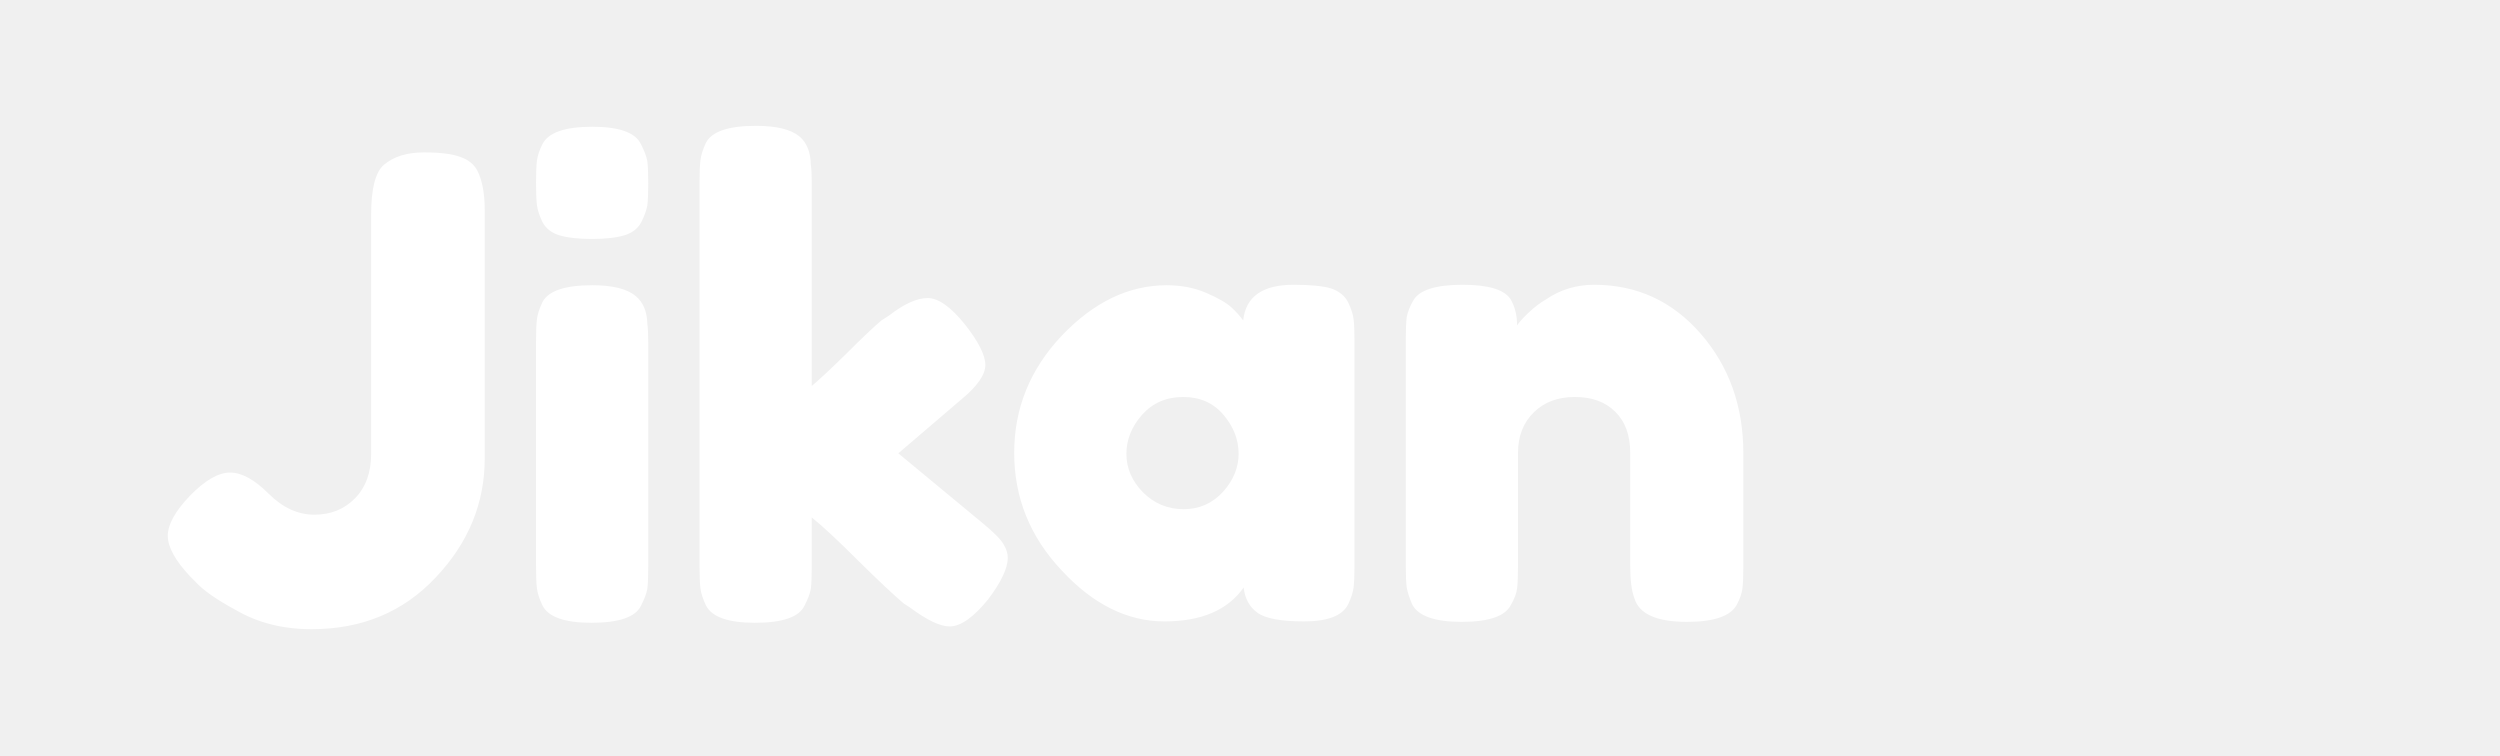
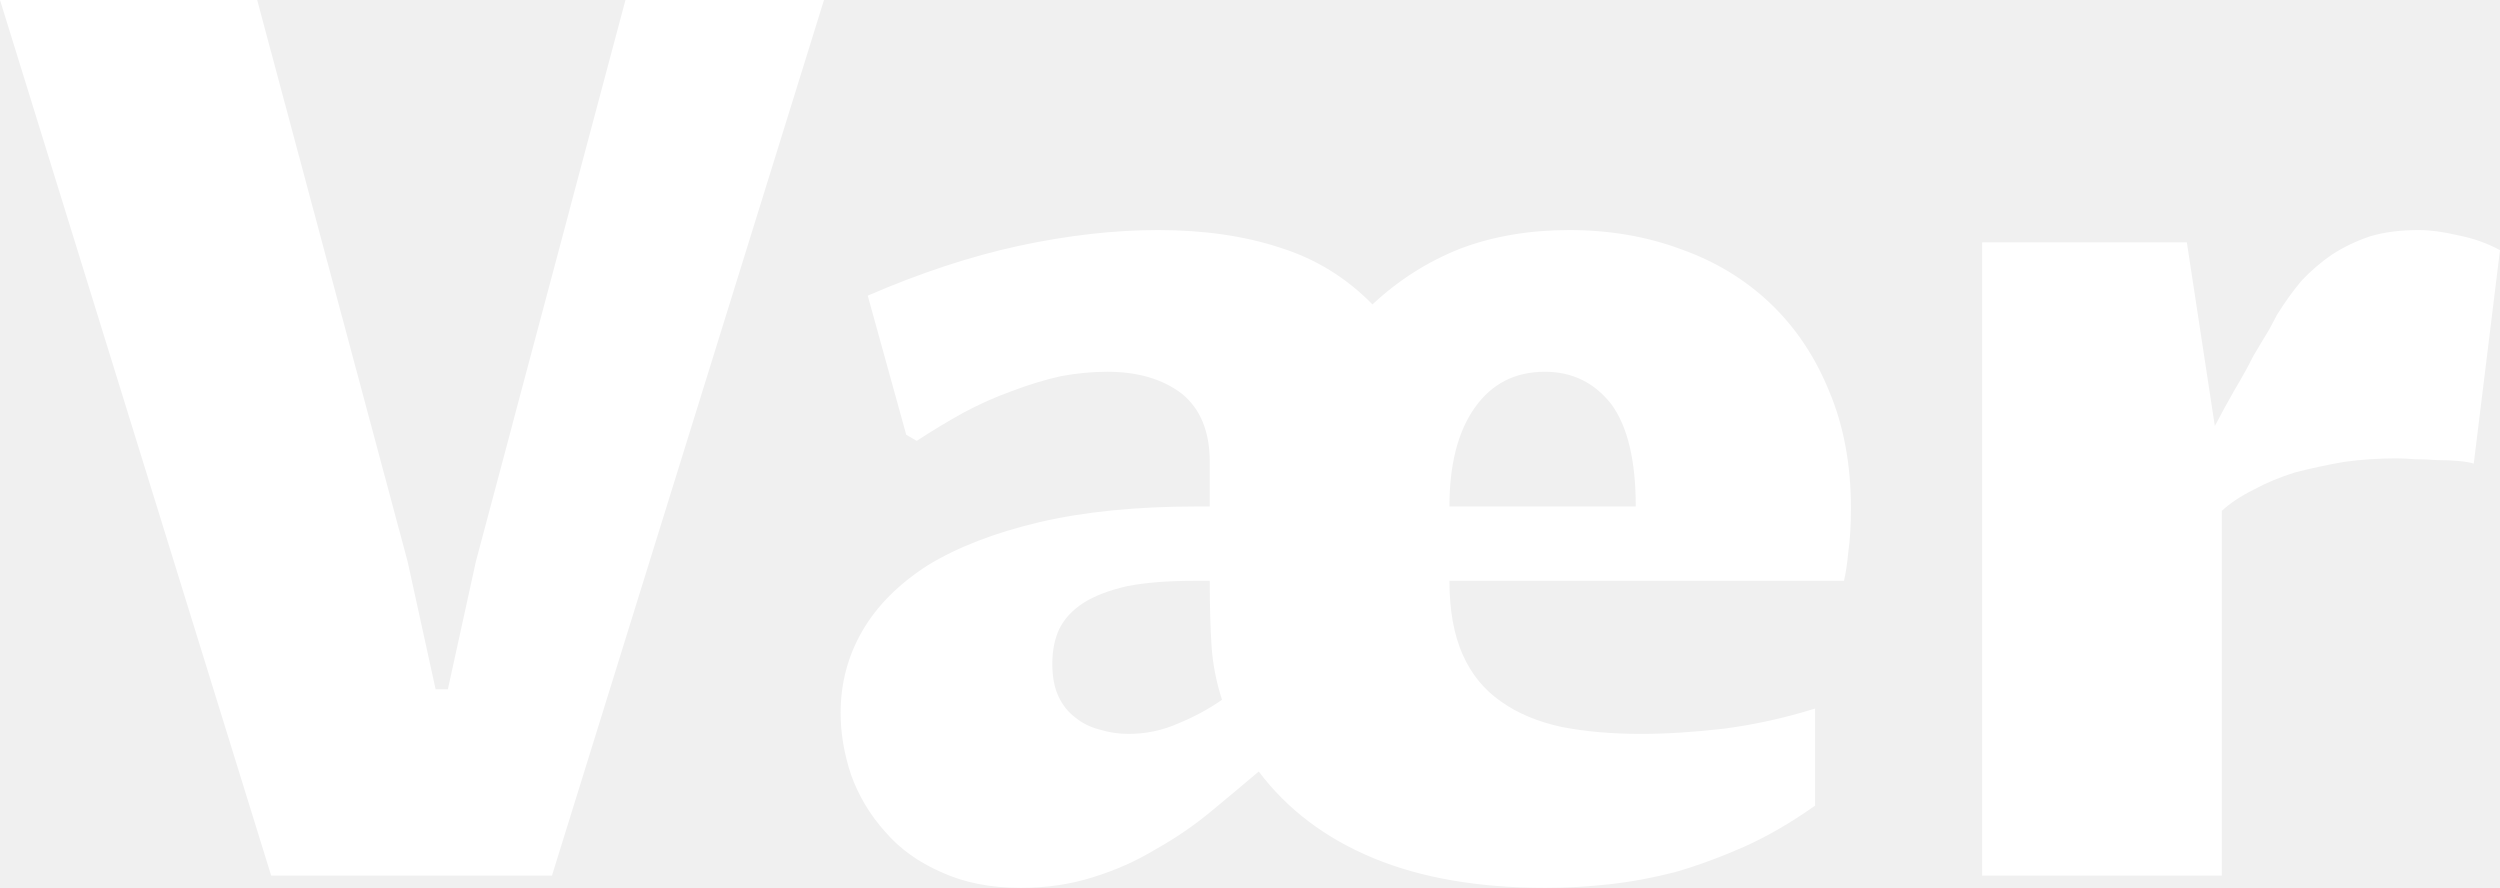
- <svg xmlns="http://www.w3.org/2000/svg" data-v-423bf9ae="" viewBox="90 0 298 90" class="iconLeft">
-   <g data-v-423bf9ae="" id="9ce284c0-39e7-49f5-b967-e8b65ed32d9f" fill="white" transform="matrix(5.459509,0,0,5.459509,108.8535,-0.2320292)">
-     <path d="M5.80 3.37L5.80 3.37L5.80 3.37Q6.34 3.37 6.60 3.47L6.60 3.47L6.60 3.47Q6.86 3.56 6.97 3.77L6.97 3.77L6.97 3.77Q7.13 4.09 7.13 4.63L7.13 4.63L7.13 10.05L7.13 10.05Q7.13 11.52 6.06 12.65L6.06 12.65L6.06 12.65Q5.00 13.78 3.35 13.78L3.35 13.78L3.35 13.78Q2.42 13.78 1.71 13.37L1.71 13.37L1.71 13.37Q1.06 13.02 0.81 12.74L0.81 12.74L0.70 12.63L0.70 12.63Q0.21 12.11 0.21 11.74L0.21 11.74L0.21 11.74Q0.21 11.37 0.70 10.86L0.70 10.86L0.70 10.86Q1.19 10.36 1.57 10.36L1.57 10.36L1.57 10.36Q1.95 10.36 2.41 10.82L2.41 10.82L2.41 10.82Q2.87 11.28 3.41 11.28L3.41 11.28L3.41 11.28Q3.95 11.28 4.30 10.92L4.30 10.92L4.30 10.92Q4.65 10.56 4.65 9.95L4.65 9.95L4.65 4.72L4.65 4.72Q4.65 3.88 4.93 3.64L4.93 3.64L4.93 3.64Q5.25 3.37 5.80 3.37ZM8.25 12.40L8.25 7.49L8.25 7.49Q8.25 7.17 8.27 7.01L8.27 7.01L8.27 7.01Q8.29 6.85 8.39 6.64L8.39 6.64L8.39 6.64Q8.58 6.27 9.48 6.27L9.48 6.27L9.48 6.27Q10.15 6.27 10.43 6.51L10.43 6.51L10.43 6.51Q10.67 6.71 10.68 7.11L10.68 7.11L10.68 7.11Q10.70 7.25 10.70 7.52L10.70 7.52L10.70 12.42L10.70 12.42Q10.70 12.74 10.68 12.90L10.68 12.90L10.68 12.90Q10.65 13.06 10.54 13.27L10.54 13.27L10.54 13.27Q10.36 13.64 9.46 13.64L9.46 13.64L9.46 13.64Q8.58 13.64 8.39 13.26L8.39 13.26L8.39 13.26Q8.29 13.05 8.27 12.89L8.27 12.89L8.27 12.89Q8.25 12.74 8.25 12.40L8.25 12.40ZM10.55 4.89L10.55 4.89L10.55 4.89Q10.44 5.10 10.18 5.18L10.18 5.18L10.18 5.18Q9.91 5.26 9.47 5.26L9.47 5.26L9.47 5.26Q9.03 5.26 8.76 5.18L8.76 5.18L8.76 5.18Q8.50 5.10 8.39 4.89L8.39 4.89L8.39 4.89Q8.29 4.68 8.27 4.52L8.27 4.52L8.27 4.52Q8.25 4.35 8.25 4.03L8.25 4.03L8.25 4.03Q8.25 3.71 8.27 3.55L8.27 3.55L8.27 3.55Q8.29 3.39 8.39 3.19L8.39 3.19L8.39 3.19Q8.58 2.81 9.48 2.81L9.48 2.81L9.48 2.81Q10.36 2.81 10.54 3.19L10.54 3.19L10.54 3.19Q10.65 3.40 10.68 3.56L10.68 3.56L10.68 3.56Q10.70 3.72 10.70 4.05L10.70 4.05L10.70 4.05Q10.70 4.37 10.68 4.53L10.68 4.53L10.68 4.53Q10.65 4.69 10.55 4.89ZM17.54 8.76L16.16 9.94L18.02 11.48L18.02 11.48Q18.37 11.77 18.46 11.93L18.46 11.93L18.46 11.93Q18.55 12.08 18.55 12.22L18.55 12.22L18.55 12.22Q18.55 12.56 18.12 13.13L18.12 13.13L18.12 13.13Q17.64 13.72 17.28 13.72L17.28 13.72L17.28 13.72Q16.97 13.72 16.42 13.31L16.42 13.31L16.28 13.22L16.28 13.22Q15.96 12.95 15.29 12.29L15.29 12.29L15.29 12.29Q14.62 11.62 14.27 11.34L14.27 11.34L14.27 12.42L14.27 12.42Q14.27 12.74 14.25 12.90L14.25 12.90L14.25 12.90Q14.22 13.06 14.11 13.27L14.11 13.27L14.11 13.27Q13.93 13.64 13.03 13.64L13.03 13.64L13.03 13.64Q12.15 13.64 11.96 13.26L11.96 13.26L11.96 13.26Q11.86 13.05 11.84 12.89L11.84 12.89L11.84 12.89Q11.82 12.73 11.82 12.40L11.82 12.40L11.82 4.02L11.82 4.02Q11.82 3.70 11.84 3.54L11.84 3.54L11.84 3.54Q11.86 3.37 11.96 3.16L11.96 3.16L11.96 3.16Q12.15 2.79 13.05 2.79L13.05 2.79L13.05 2.79Q13.72 2.79 14 3.02L14 3.02L14 3.02Q14.24 3.22 14.25 3.64L14.25 3.64L14.25 3.64Q14.27 3.77 14.27 4.03L14.27 4.03L14.27 8.47L14.27 8.47Q14.52 8.26 15.03 7.76L15.03 7.76L15.03 7.76Q15.54 7.25 15.79 7.04L15.79 7.04L15.96 6.93L15.96 6.93Q16.45 6.55 16.80 6.55L16.80 6.55L16.80 6.55Q17.15 6.55 17.61 7.12L17.61 7.12L17.61 7.12Q18.06 7.69 18.06 8.01L18.06 8.01L18.06 8.01Q18.06 8.33 17.54 8.76L17.54 8.76ZM23.69 7.04L23.69 7.04L23.69 7.04Q23.77 6.26 24.79 6.26L24.79 6.26L24.79 6.26Q25.34 6.26 25.61 6.34L25.61 6.34L25.61 6.34Q25.87 6.43 25.98 6.64L25.98 6.64L25.98 6.64Q26.08 6.85 26.10 7.01L26.10 7.01L26.10 7.01Q26.12 7.17 26.12 7.49L26.12 7.49L26.12 12.39L26.12 12.39Q26.12 12.71 26.10 12.87L26.10 12.87L26.10 12.87Q26.08 13.03 25.98 13.24L25.98 13.24L25.98 13.24Q25.79 13.61 25.02 13.61L25.02 13.61L25.02 13.61Q24.26 13.61 24.00 13.42L24.00 13.42L24.00 13.42Q23.74 13.23 23.70 12.87L23.70 12.87L23.70 12.87Q23.18 13.61 21.97 13.61L21.97 13.61L21.97 13.61Q20.76 13.61 19.73 12.50L19.73 12.50L19.73 12.50Q18.69 11.40 18.69 9.93L18.69 9.93L18.69 9.93Q18.69 8.47 19.73 7.37L19.73 7.37L19.73 7.37Q20.78 6.27 22.02 6.27L22.02 6.27L22.02 6.27Q22.50 6.27 22.89 6.44L22.89 6.44L22.89 6.44Q23.28 6.61 23.44 6.76L23.44 6.76L23.44 6.76Q23.59 6.90 23.69 7.04ZM21.14 9.95L21.14 9.95L21.14 9.95Q21.14 10.42 21.50 10.79L21.50 10.79L21.50 10.79Q21.87 11.16 22.39 11.16L22.39 11.16L22.39 11.16Q22.90 11.16 23.25 10.78L23.25 10.78L23.25 10.78Q23.59 10.40 23.59 9.95L23.59 9.95L23.59 9.95Q23.59 9.49 23.26 9.10L23.26 9.10L23.26 9.10Q22.93 8.71 22.38 8.71L22.38 8.71L22.38 8.71Q21.83 8.71 21.48 9.10L21.48 9.10L21.48 9.10Q21.14 9.49 21.14 9.95ZM31.35 6.26L31.35 6.26L31.35 6.26Q32.75 6.26 33.68 7.33L33.68 7.33L33.68 7.33Q34.61 8.40 34.61 9.94L34.61 9.94L34.61 12.40L34.61 12.40Q34.61 12.73 34.59 12.89L34.59 12.89L34.59 12.89Q34.57 13.05 34.47 13.24L34.47 13.24L34.47 13.24Q34.27 13.62 33.38 13.62L33.38 13.62L33.38 13.62Q32.38 13.62 32.23 13.10L32.23 13.10L32.23 13.10Q32.14 12.87 32.14 12.39L32.14 12.39L32.14 9.93L32.14 9.93Q32.14 9.35 31.81 9.03L31.81 9.03L31.81 9.03Q31.49 8.71 30.93 8.71L30.93 8.71L30.93 8.71Q30.38 8.71 30.04 9.04L30.04 9.04L30.04 9.04Q29.69 9.38 29.69 9.93L29.69 9.93L29.69 12.40L29.69 12.40Q29.69 12.73 29.67 12.89L29.67 12.89L29.67 12.89Q29.65 13.05 29.54 13.24L29.54 13.24L29.54 13.24Q29.36 13.62 28.46 13.62L28.46 13.62L28.46 13.62Q27.58 13.62 27.38 13.24L27.38 13.24L27.38 13.24Q27.29 13.03 27.26 12.87L27.26 12.87L27.26 12.87Q27.24 12.71 27.24 12.39L27.24 12.39L27.24 7.43L27.24 7.43Q27.24 7.13 27.26 6.97L27.26 6.97L27.26 6.97Q27.29 6.80 27.40 6.61L27.40 6.61L27.40 6.61Q27.59 6.26 28.48 6.26L28.48 6.26L28.48 6.26Q29.33 6.26 29.53 6.58L29.53 6.58L29.53 6.58Q29.67 6.82 29.67 7.15L29.67 7.15L29.67 7.15Q29.72 7.06 29.92 6.87L29.92 6.87L29.92 6.87Q30.11 6.69 30.30 6.58L30.30 6.58L30.30 6.58Q30.77 6.26 31.35 6.26Z">
+ <svg xmlns="http://www.w3.org/2000/svg" data-v-423bf9ae="" viewBox="0 0 168.946 60" class="font">
+   <g data-v-423bf9ae="" id="6834a9cb-4b2d-4d27-81a9-6ad3bc64cd30" fill="white" transform="matrix(5.91133,0,0,5.91133,-1.596058,-21.45813)">
+     <path d="M5.71 10.05L7.42 3.63L9.69 3.63L6.58 13.64L3.37 13.64L0.27 3.63L3.21 3.63L4.93 10.05L5.25 11.51L5.39 11.51L5.71 10.05ZM14.24 11.63L14.24 11.63Q14.14 11.32 14.12 11.01Q14.10 10.70 14.10 10.27L14.10 10.27L13.92 10.27Q13.47 10.27 13.16 10.33Q12.85 10.40 12.66 10.52Q12.47 10.64 12.38 10.82Q12.30 10.99 12.30 11.22L12.30 11.22Q12.30 11.44 12.37 11.59Q12.44 11.74 12.56 11.83Q12.68 11.93 12.84 11.97Q13.00 12.02 13.17 12.02L13.17 12.02Q13.47 12.02 13.74 11.90Q14.01 11.79 14.24 11.63ZM14.66 12.45L14.66 12.45Q14.40 12.67 14.11 12.91Q13.82 13.15 13.48 13.34Q13.15 13.54 12.76 13.66Q12.38 13.78 11.94 13.78L11.94 13.78Q11.42 13.78 11.03 13.60Q10.64 13.43 10.39 13.14Q10.13 12.85 10.00 12.49Q9.88 12.13 9.88 11.78L9.88 11.78Q9.88 11.27 10.13 10.84Q10.38 10.41 10.88 10.09Q11.39 9.78 12.15 9.60Q12.92 9.42 13.95 9.42L13.95 9.42L14.10 9.42L14.10 8.91Q14.10 8.39 13.78 8.13Q13.45 7.88 12.93 7.88L12.93 7.88Q12.67 7.88 12.40 7.93Q12.13 7.99 11.84 8.10Q11.56 8.20 11.28 8.35Q11.01 8.50 10.75 8.67L10.75 8.67L10.63 8.60L10.19 7.01Q11.09 6.62 11.92 6.44Q12.76 6.26 13.51 6.26L13.51 6.26Q14.29 6.26 14.90 6.46Q15.51 6.65 15.96 7.11L15.96 7.11Q16.41 6.69 16.97 6.47Q17.53 6.26 18.21 6.26L18.21 6.26Q18.90 6.26 19.49 6.48Q20.08 6.69 20.51 7.10Q20.94 7.51 21.18 8.10Q21.43 8.69 21.43 9.44L21.43 9.44Q21.43 9.73 21.40 9.94Q21.38 10.15 21.35 10.27L21.35 10.27L16.84 10.27Q16.84 10.77 16.99 11.11Q17.14 11.45 17.43 11.65Q17.71 11.85 18.12 11.94Q18.53 12.02 19.03 12.02L19.03 12.02Q19.46 12.02 19.98 11.96Q20.51 11.89 21.02 11.73L21.02 11.73L21.02 12.84Q20.61 13.13 20.21 13.31Q19.80 13.49 19.42 13.60Q19.03 13.70 18.66 13.74Q18.29 13.78 17.94 13.78L17.94 13.78Q16.79 13.78 15.97 13.44Q15.15 13.10 14.66 12.45ZM16.84 9.42L18.97 9.42Q18.97 8.63 18.69 8.25Q18.40 7.88 17.93 7.88L17.93 7.88Q17.42 7.88 17.13 8.29Q16.84 8.70 16.84 9.42L16.84 9.42ZM22.93 13.64L22.93 6.40L25.27 6.40L25.59 8.50Q25.70 8.29 25.82 8.08Q25.94 7.88 26.03 7.70Q26.13 7.53 26.21 7.40Q26.28 7.27 26.30 7.23L26.30 7.23Q26.43 7.02 26.58 6.84Q26.74 6.67 26.93 6.54Q27.13 6.41 27.37 6.33Q27.61 6.26 27.92 6.26L27.92 6.26Q28.12 6.26 28.37 6.32Q28.63 6.37 28.85 6.49L28.85 6.49L28.55 8.93Q28.49 8.91 28.37 8.90Q28.26 8.89 28.13 8.89Q28 8.88 27.88 8.88Q27.75 8.87 27.67 8.87L27.67 8.87Q27.36 8.87 27.07 8.91Q26.78 8.96 26.51 9.03Q26.25 9.11 26.03 9.23Q25.81 9.34 25.67 9.47L25.67 9.47L25.67 13.64L22.93 13.64Z">
    </path>
  </g>
</svg>
